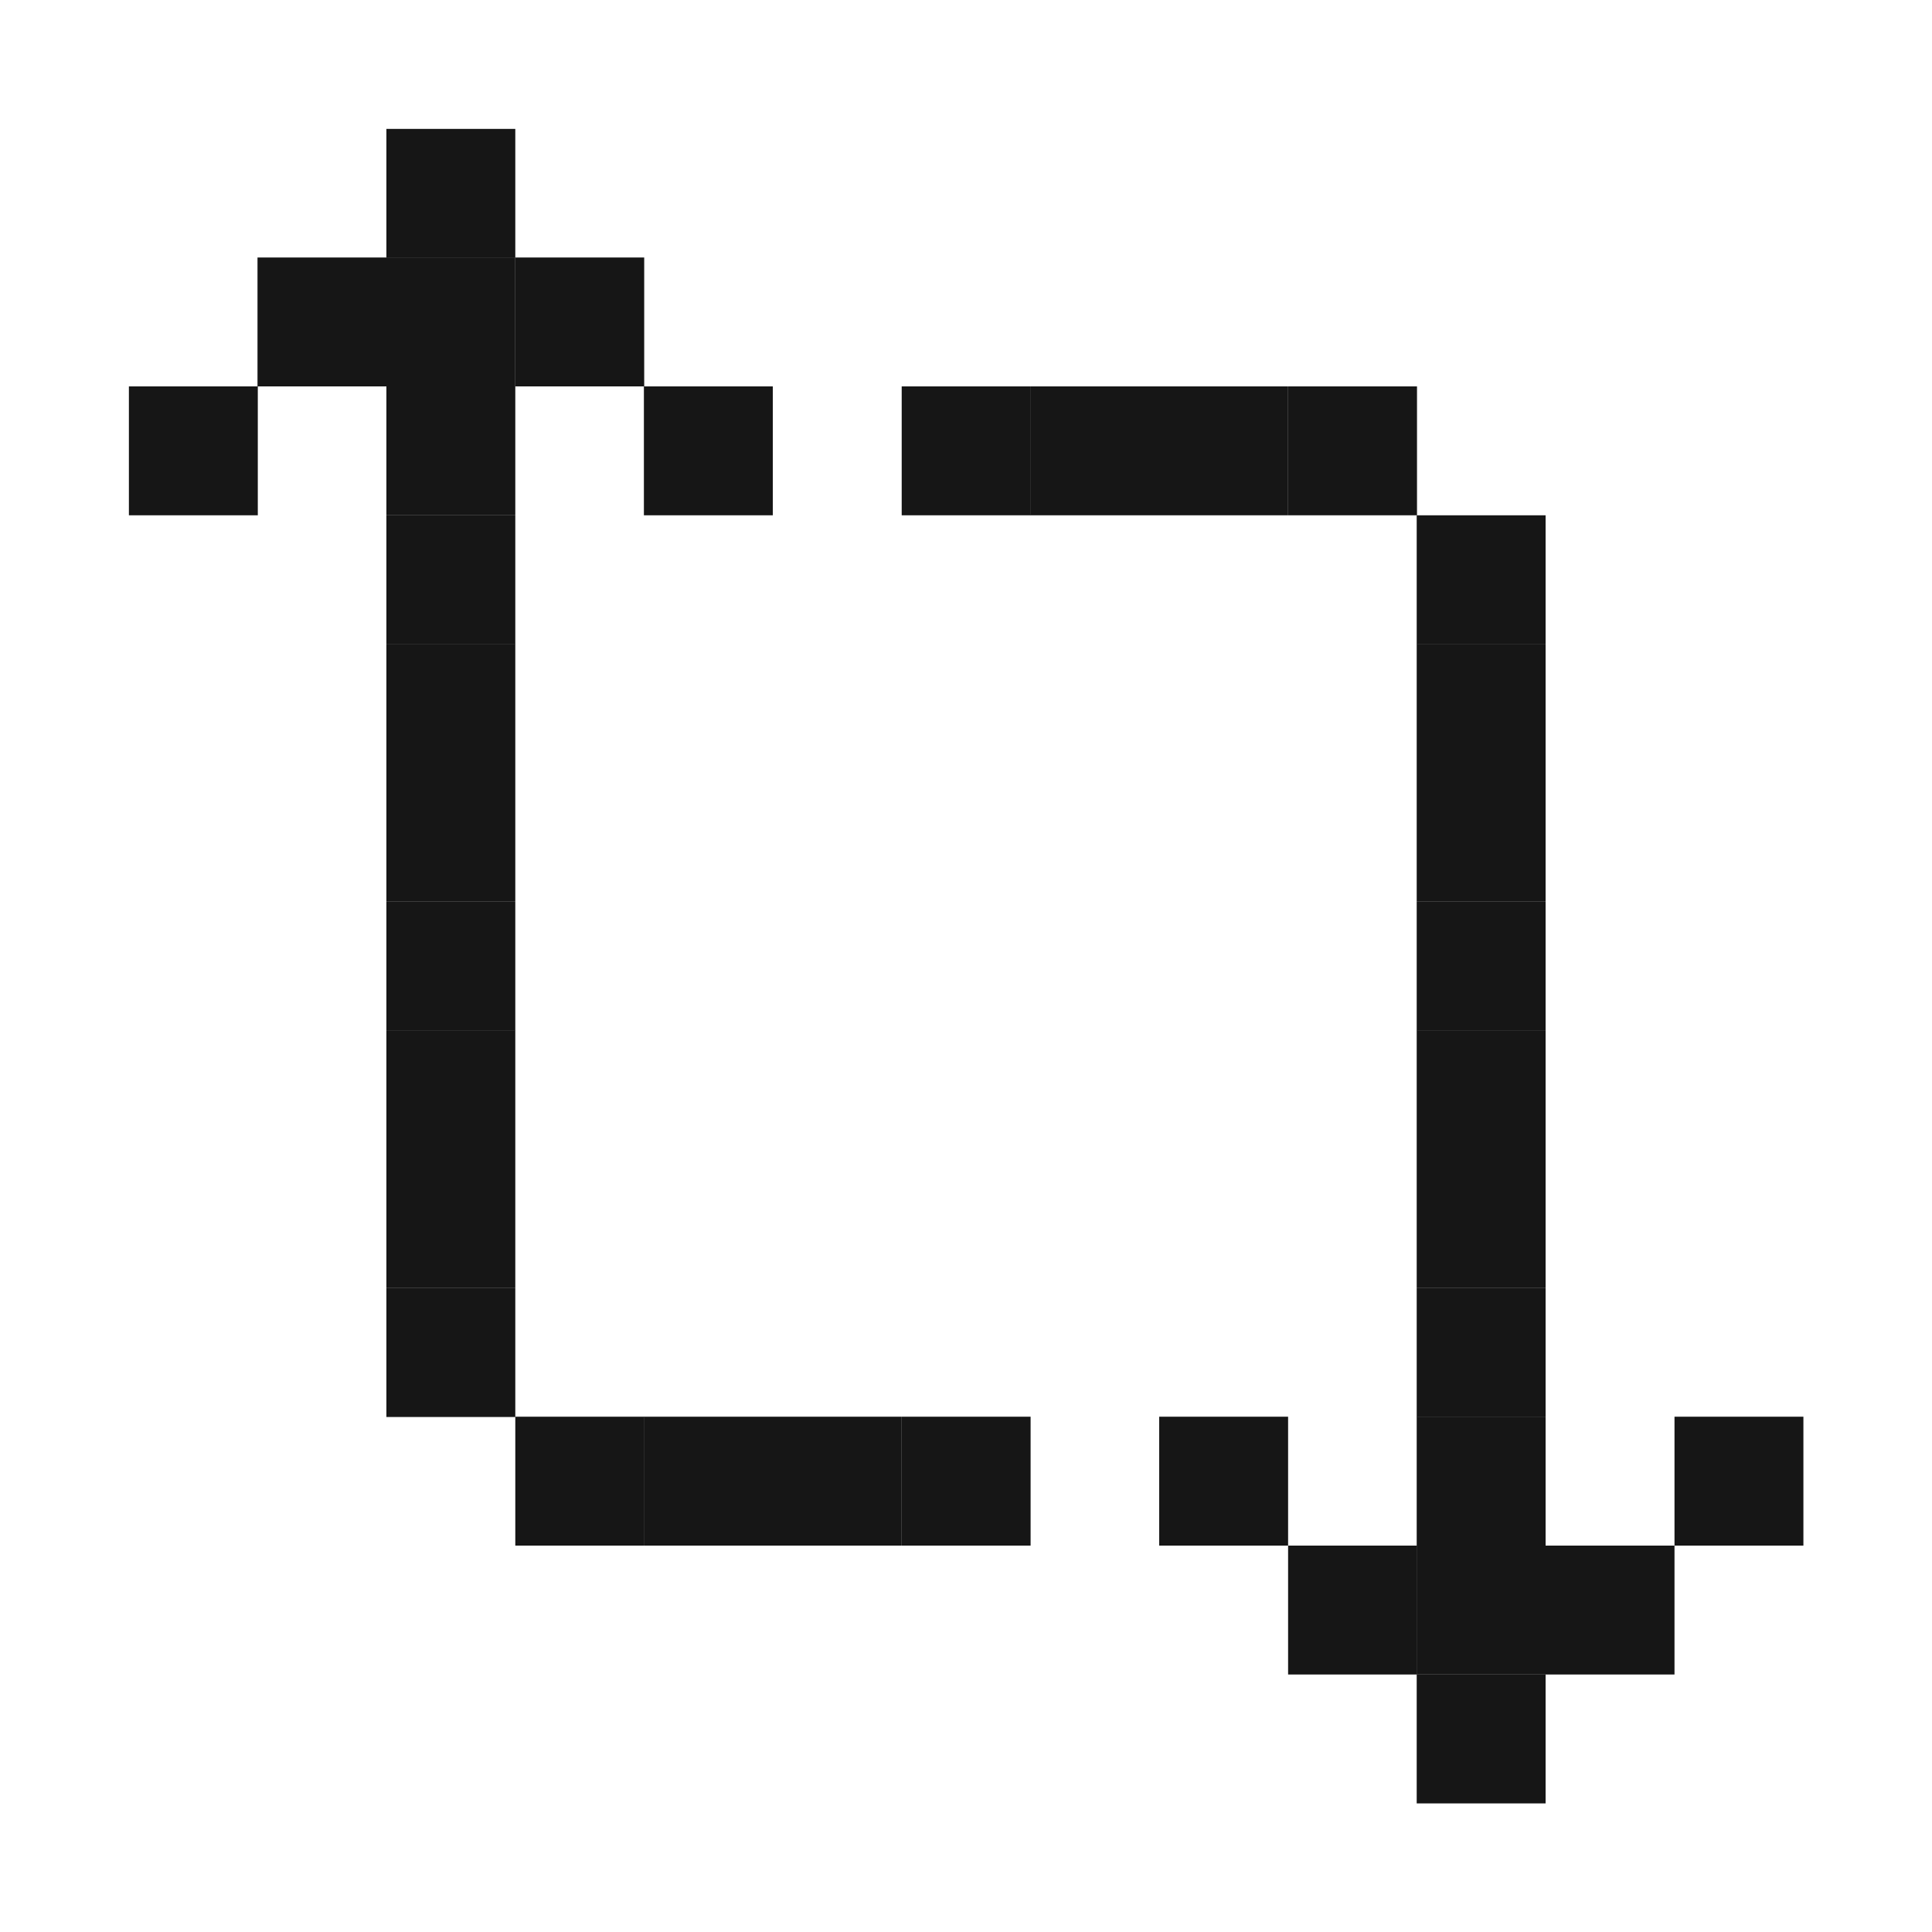
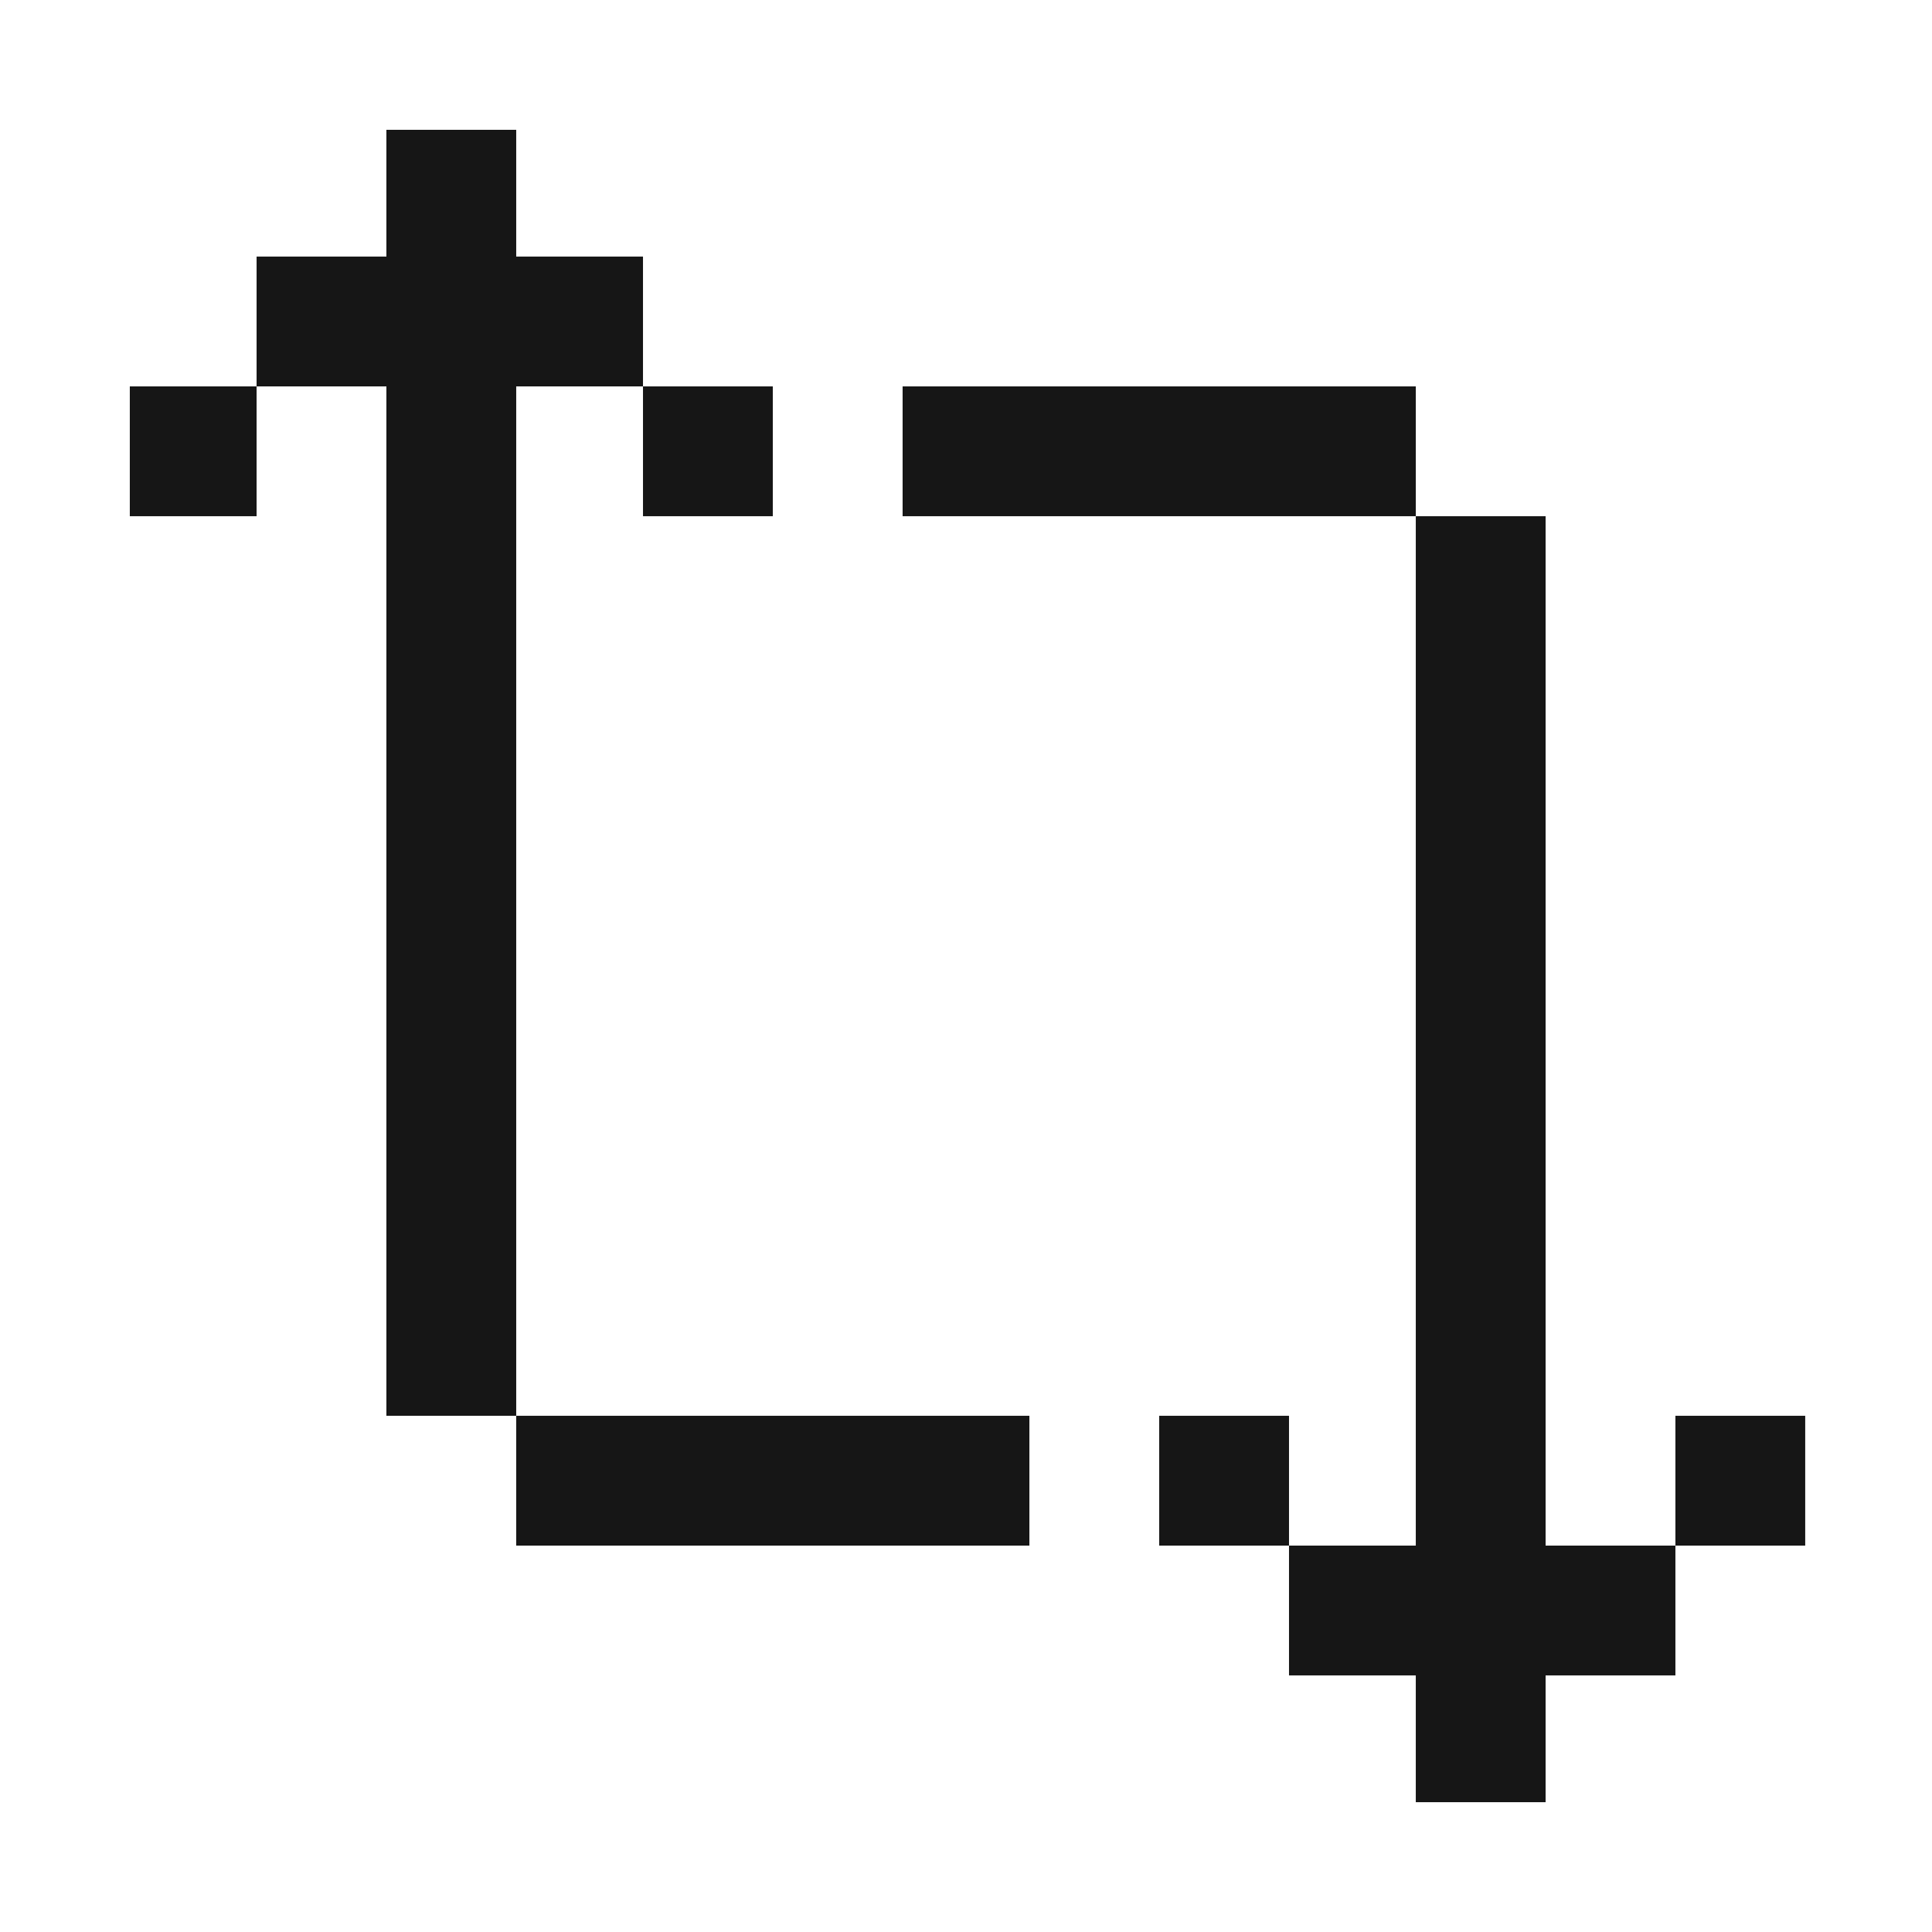
- <svg xmlns="http://www.w3.org/2000/svg" id="Layer_1" viewBox="0 0 64 64">
+ <svg xmlns="http://www.w3.org/2000/svg" version="1.1" viewBox="0 0 64 64">
  <defs>
-     <style>.cls-1{fill:#161616;}</style>
+     <style>
+       .cls-1 {
+         fill: #161616;
+       }
+     </style>
  </defs>
-   <rect class="cls-1" x="12.8" y="4.27" width="4.27" height="4.27" />
-   <rect class="cls-1" x="8.53" y="8.53" width="4.27" height="4.27" />
-   <rect class="cls-1" x="12.8" y="8.53" width="4.27" height="4.27" />
-   <rect class="cls-1" x="17.07" y="8.53" width="4.27" height="4.27" />
-   <rect class="cls-1" x="29.87" y="12.8" width="4.27" height="4.27" />
-   <rect class="cls-1" x="34.13" y="12.8" width="4.27" height="4.27" />
-   <rect class="cls-1" x="38.4" y="12.8" width="4.27" height="4.27" />
-   <rect class="cls-1" x="42.67" y="12.8" width="4.27" height="4.27" />
-   <rect class="cls-1" x="4.27" y="12.8" width="4.27" height="4.27" />
-   <rect class="cls-1" x="12.8" y="12.8" width="4.27" height="4.27" />
-   <rect class="cls-1" x="21.33" y="12.8" width="4.27" height="4.27" />
-   <rect class="cls-1" x="12.8" y="17.07" width="4.27" height="4.27" />
-   <rect class="cls-1" x="46.93" y="17.07" width="4.27" height="4.27" />
-   <rect class="cls-1" x="12.8" y="21.33" width="4.27" height="4.27" />
-   <rect class="cls-1" x="46.93" y="21.33" width="4.27" height="4.27" />
-   <rect class="cls-1" x="12.8" y="25.6" width="4.27" height="4.27" />
-   <rect class="cls-1" x="46.93" y="25.6" width="4.27" height="4.27" />
-   <rect class="cls-1" x="12.8" y="29.87" width="4.27" height="4.27" />
-   <rect class="cls-1" x="46.93" y="29.87" width="4.27" height="4.27" />
-   <rect class="cls-1" x="12.8" y="34.13" width="4.27" height="4.27" />
-   <rect class="cls-1" x="46.93" y="34.13" width="4.27" height="4.27" />
-   <rect class="cls-1" x="12.8" y="38.4" width="4.27" height="4.27" />
-   <rect class="cls-1" x="46.93" y="38.4" width="4.27" height="4.27" />
-   <rect class="cls-1" x="12.8" y="42.67" width="4.27" height="4.27" />
-   <rect class="cls-1" x="46.93" y="42.67" width="4.27" height="4.27" />
-   <rect class="cls-1" x="38.4" y="46.93" width="4.27" height="4.27" />
-   <rect class="cls-1" x="46.93" y="46.93" width="4.27" height="4.27" />
-   <rect class="cls-1" x="55.47" y="46.93" width="4.27" height="4.27" />
-   <rect class="cls-1" x="17.07" y="46.93" width="4.27" height="4.27" />
-   <rect class="cls-1" x="21.33" y="46.93" width="4.27" height="4.27" />
-   <rect class="cls-1" x="25.6" y="46.93" width="4.27" height="4.27" />
-   <rect class="cls-1" x="29.87" y="46.93" width="4.27" height="4.27" />
-   <rect class="cls-1" x="42.67" y="51.2" width="4.27" height="4.27" />
-   <rect class="cls-1" x="46.93" y="51.2" width="4.27" height="4.27" />
-   <rect class="cls-1" x="51.2" y="51.2" width="4.27" height="4.27" />
-   <rect class="cls-1" x="46.93" y="55.47" width="4.27" height="4.27" />
+   <g>
+     <g id="Layer_1">
+       <g>
+         <rect class="cls-1" x="38.4" y="46.9" width="4.3" height="4.3" />
+         <polygon class="cls-1" points="51.2 46.9 51.2 46.9 51.2 42.7 51.2 38.4 51.2 34.1 51.2 34.1 51.2 29.9 51.2 25.6 51.2 21.3 51.2 21.3 51.2 17.1 46.9 17.1 46.9 12.8 42.7 12.8 38.4 12.8 34.1 12.8 34.1 12.8 29.9 12.8 29.9 17.1 34.1 17.1 34.1 17.1 38.4 17.1 42.7 17.1 46.9 17.1 46.9 21.3 46.9 21.3 46.9 25.6 46.9 29.9 46.9 34.1 46.9 34.1 46.9 38.4 46.9 42.7 46.9 46.9 46.9 46.9 46.9 51.2 42.7 51.2 42.7 55.5 46.9 55.5 46.9 59.7 51.2 59.7 51.2 55.5 55.5 55.5 55.5 51.2 51.2 51.2 51.2 46.9" />
+         <rect class="cls-1" x="55.5" y="46.9" width="4.3" height="4.3" />
+         <polygon class="cls-1" points="25.6 46.9 21.3 46.9 21.3 46.9 17.1 46.9 17.1 42.7 17.1 38.4 17.1 34.1 17.1 34.1 17.1 29.9 17.1 25.6 17.1 21.3 17.1 21.3 17.1 17.1 17.1 12.8 21.3 12.8 21.3 17.1 25.6 17.1 25.6 12.8 21.3 12.8 21.3 8.5 17.1 8.5 17.1 4.3 12.8 4.3 12.8 8.5 8.5 8.5 8.5 12.8 4.3 12.8 4.3 17.1 8.5 17.1 8.5 12.8 12.8 12.8 12.8 17.1 12.8 21.3 12.8 21.3 12.8 25.6 12.8 29.9 12.8 34.1 12.8 34.1 12.8 38.4 12.8 42.7 12.8 46.9 17.1 46.9 17.1 51.2 21.3 51.2 21.3 51.2 25.6 51.2 29.9 51.2 34.1 51.2 34.1 46.9 29.9 46.9 25.6 46.9" />
+       </g>
+     </g>
+   </g>
</svg>
